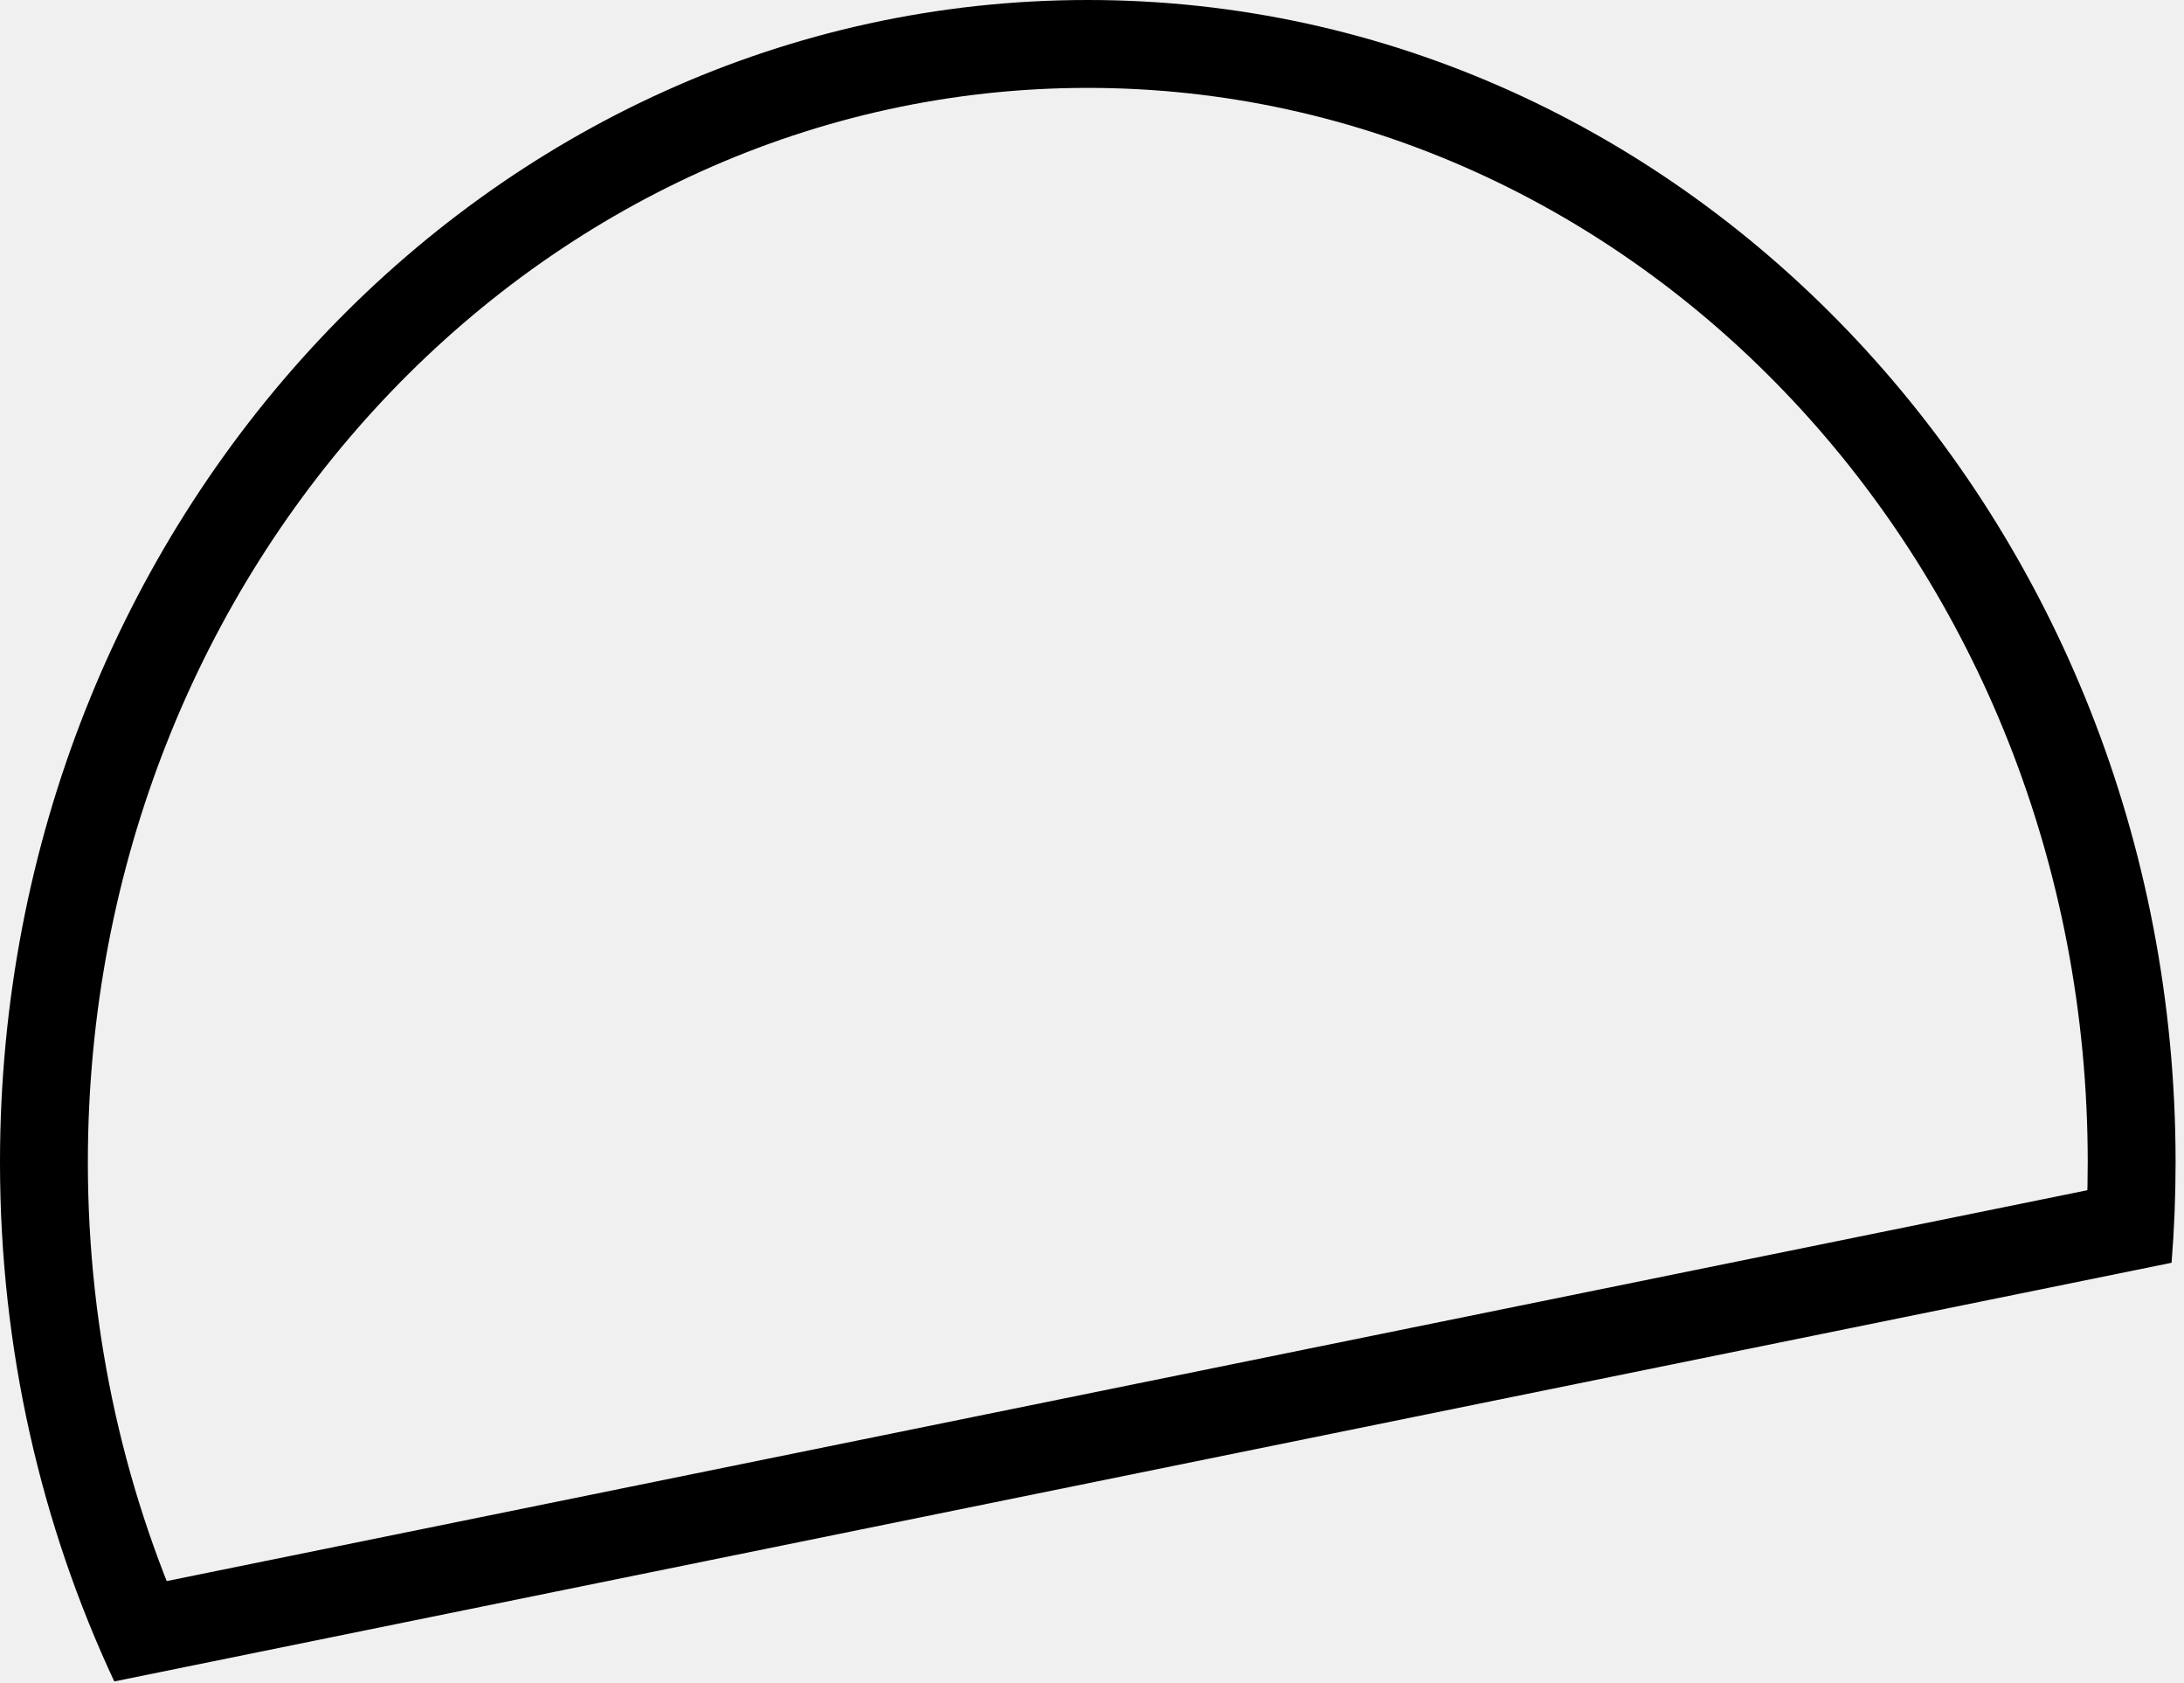
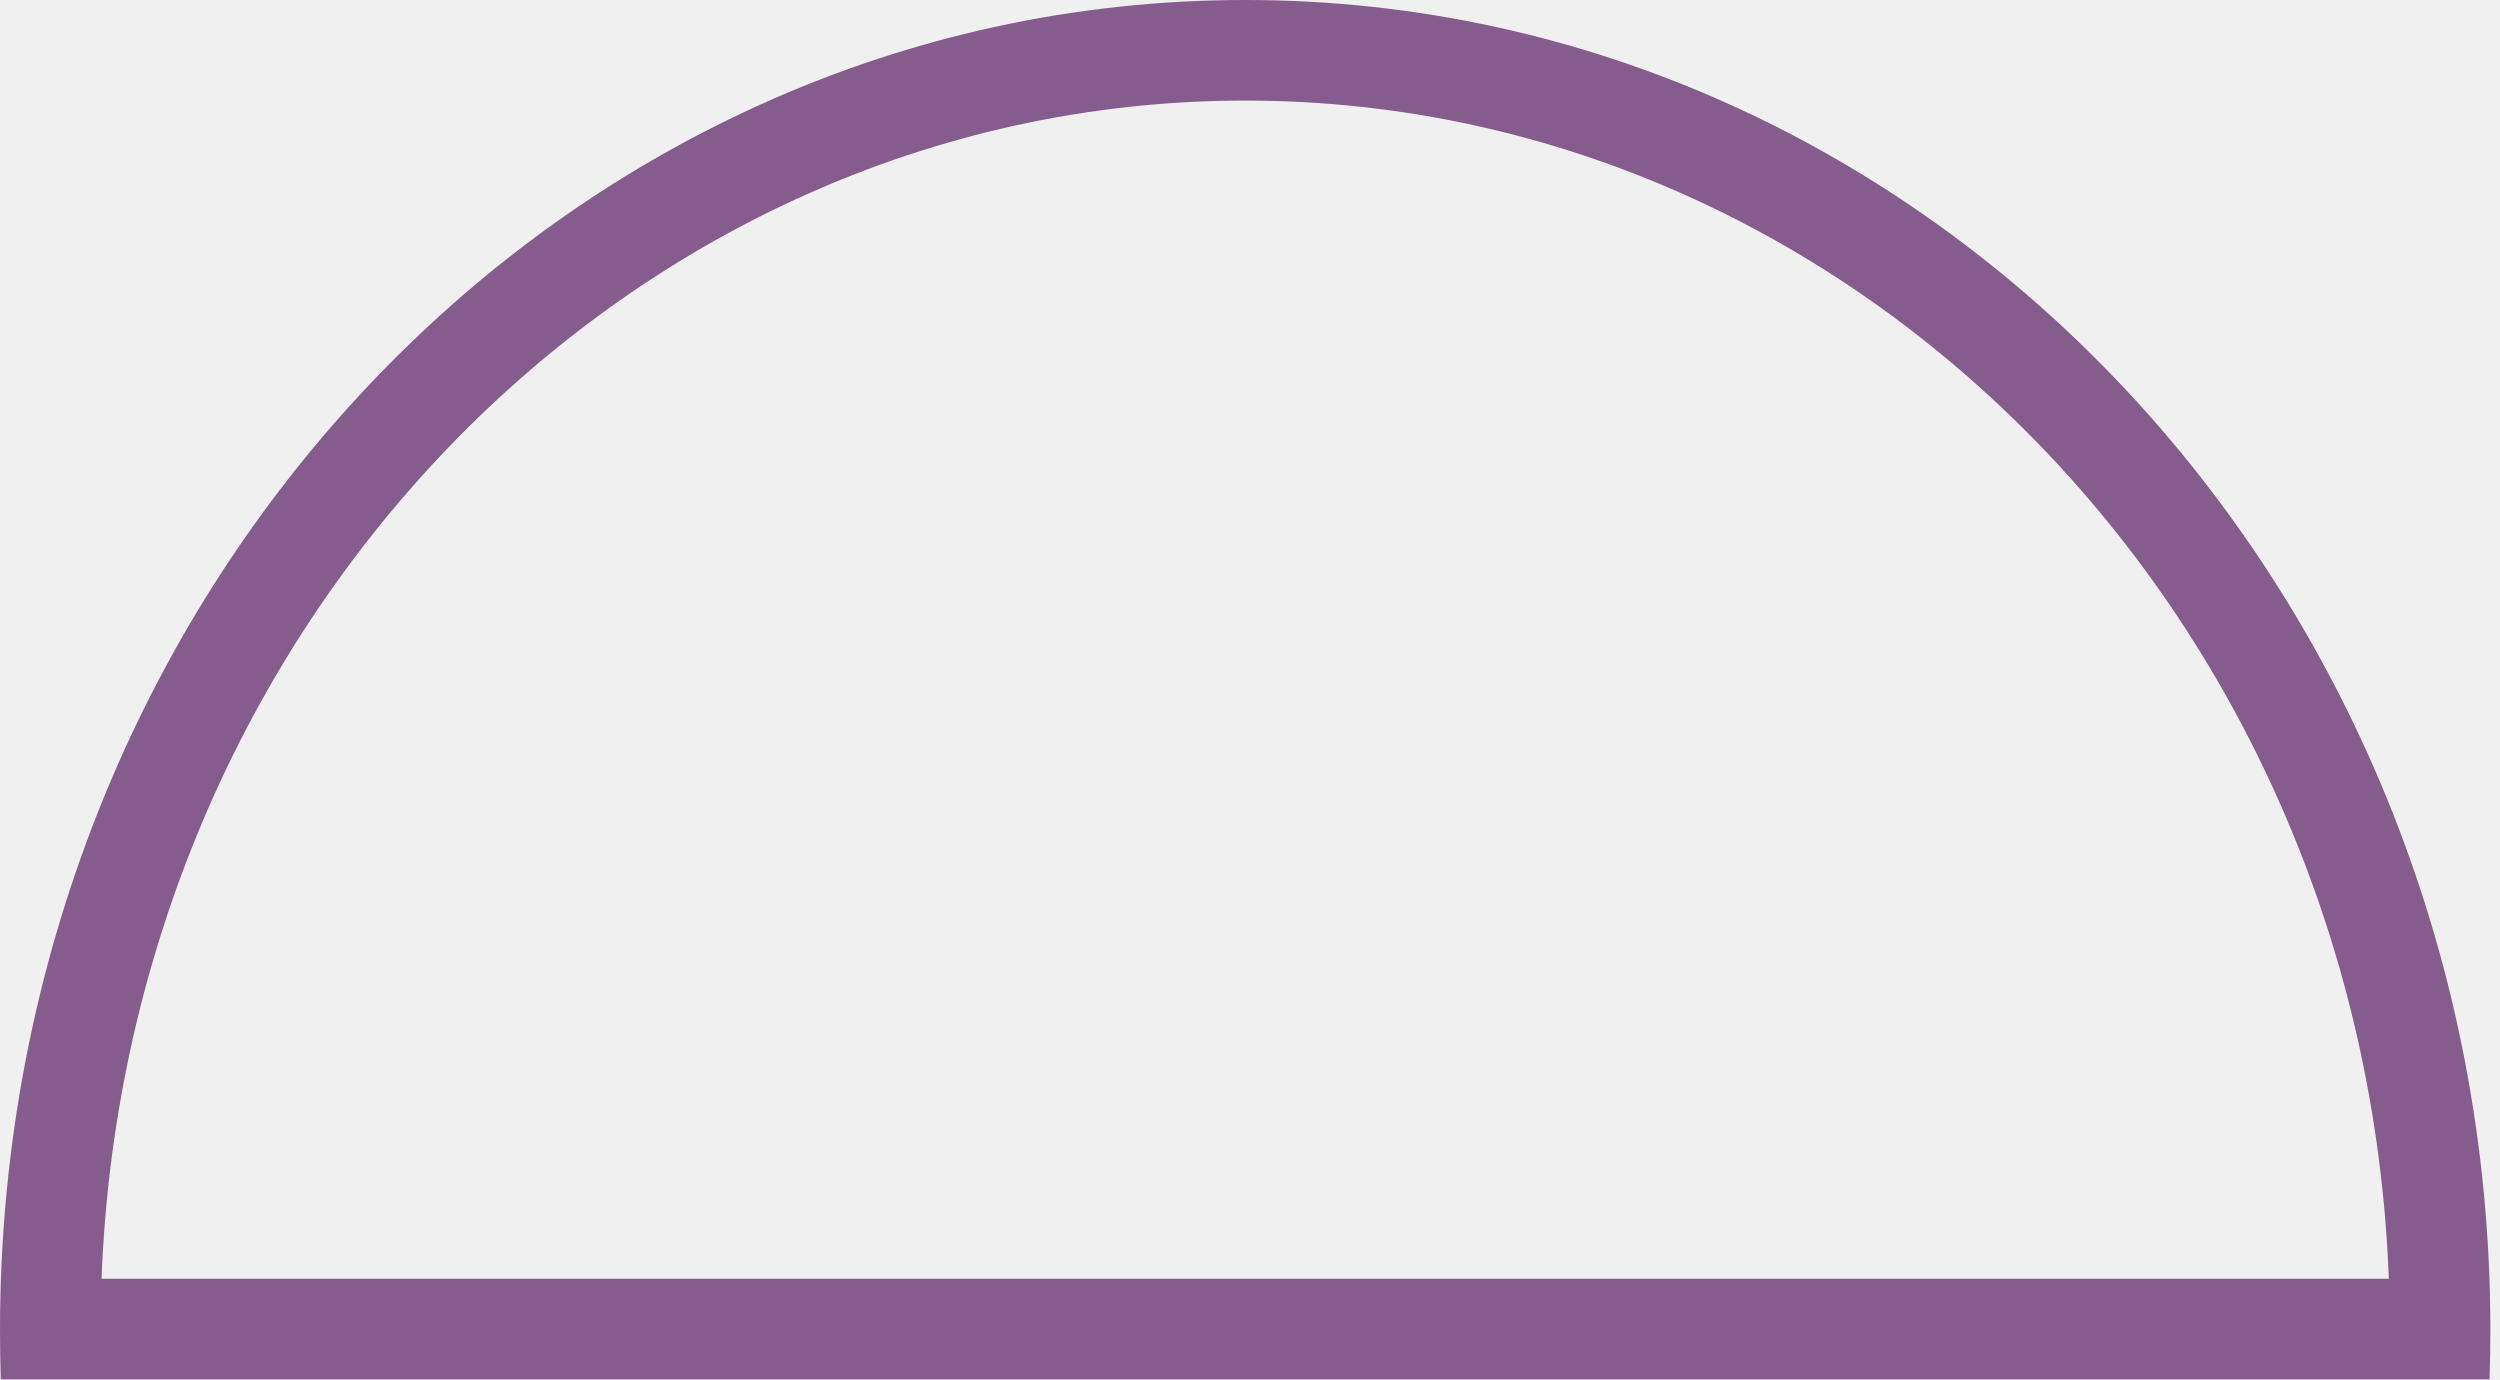
- <svg xmlns="http://www.w3.org/2000/svg" width="174" height="134" viewBox="0 0 174 134" fill="none">
+ <svg xmlns="http://www.w3.org/2000/svg" width="174" height="96" viewBox="0 0 174 96" fill="none">
  <mask id="path-1-inside-1_9_117" fill="white">
-     <path fill-rule="evenodd" clip-rule="evenodd" d="M173.01 100.578C173.222 97.94 173.33 95.27 173.33 92.574C173.33 41.447 134.529 0 86.665 0C38.801 0 0 41.447 0 92.574C0 107.435 3.278 121.479 9.105 133.925L173.01 100.578Z" />
+     <path fill-rule="evenodd" clip-rule="evenodd" d="M173.272 96C173.31 94.863 173.33 93.721 173.33 92.574C173.33 41.447 134.529 0 86.665 0C38.801 0 0 41.447 0 92.574C0 93.721 0.02 94.863 0.058 96H173.272Z" />
  </mask>
-   <path d="M173.01 100.578L174.406 107.437L179.567 106.387L179.988 101.137L173.01 100.578ZM9.105 133.925L2.765 136.893L5.102 141.883L10.501 140.784L9.105 133.925ZM166.33 92.574C166.33 95.084 166.229 97.566 166.033 100.018L179.988 101.137C180.214 98.313 180.33 95.457 180.33 92.574H166.33ZM86.665 7C130.235 7 166.33 44.871 166.33 92.574H180.33C180.33 38.023 138.822 -7 86.665 -7V7ZM7 92.574C7 44.871 43.095 7 86.665 7V-7C34.508 -7 -7 38.023 -7 92.574H7ZM15.445 130.957C10.049 119.431 7 106.4 7 92.574H-7C-7 108.471 -3.492 123.527 2.765 136.893L15.445 130.957ZM10.501 140.784L174.406 107.437L171.615 93.718L7.71 127.065L10.501 140.784Z" fill="black" mask="url(#path-1-inside-1_9_117)" />
+   <path d="M173.272 96V103H180.037L180.267 96.238L173.272 96ZM0.058 96L-6.938 96.238L-6.707 103H0.058V96ZM166.33 92.574C166.33 93.641 166.312 94.704 166.276 95.762L180.267 96.238C180.309 95.022 180.33 93.8 180.33 92.574H166.33ZM86.665 7C130.235 7 166.33 44.871 166.33 92.574H180.33C180.33 38.023 138.822 -7 86.665 -7V7ZM7 92.574C7 44.871 43.095 7 86.665 7V-7C34.508 -7 -7 38.023 -7 92.574H7ZM7.054 95.762C7.018 94.704 7 93.641 7 92.574H-7C-7 93.8 -6.979 95.022 -6.938 96.238L7.054 95.762ZM0.058 103H173.272V89H0.058V103Z" fill="#865B8D" mask="url(#path-1-inside-1_9_117)" />
</svg>
